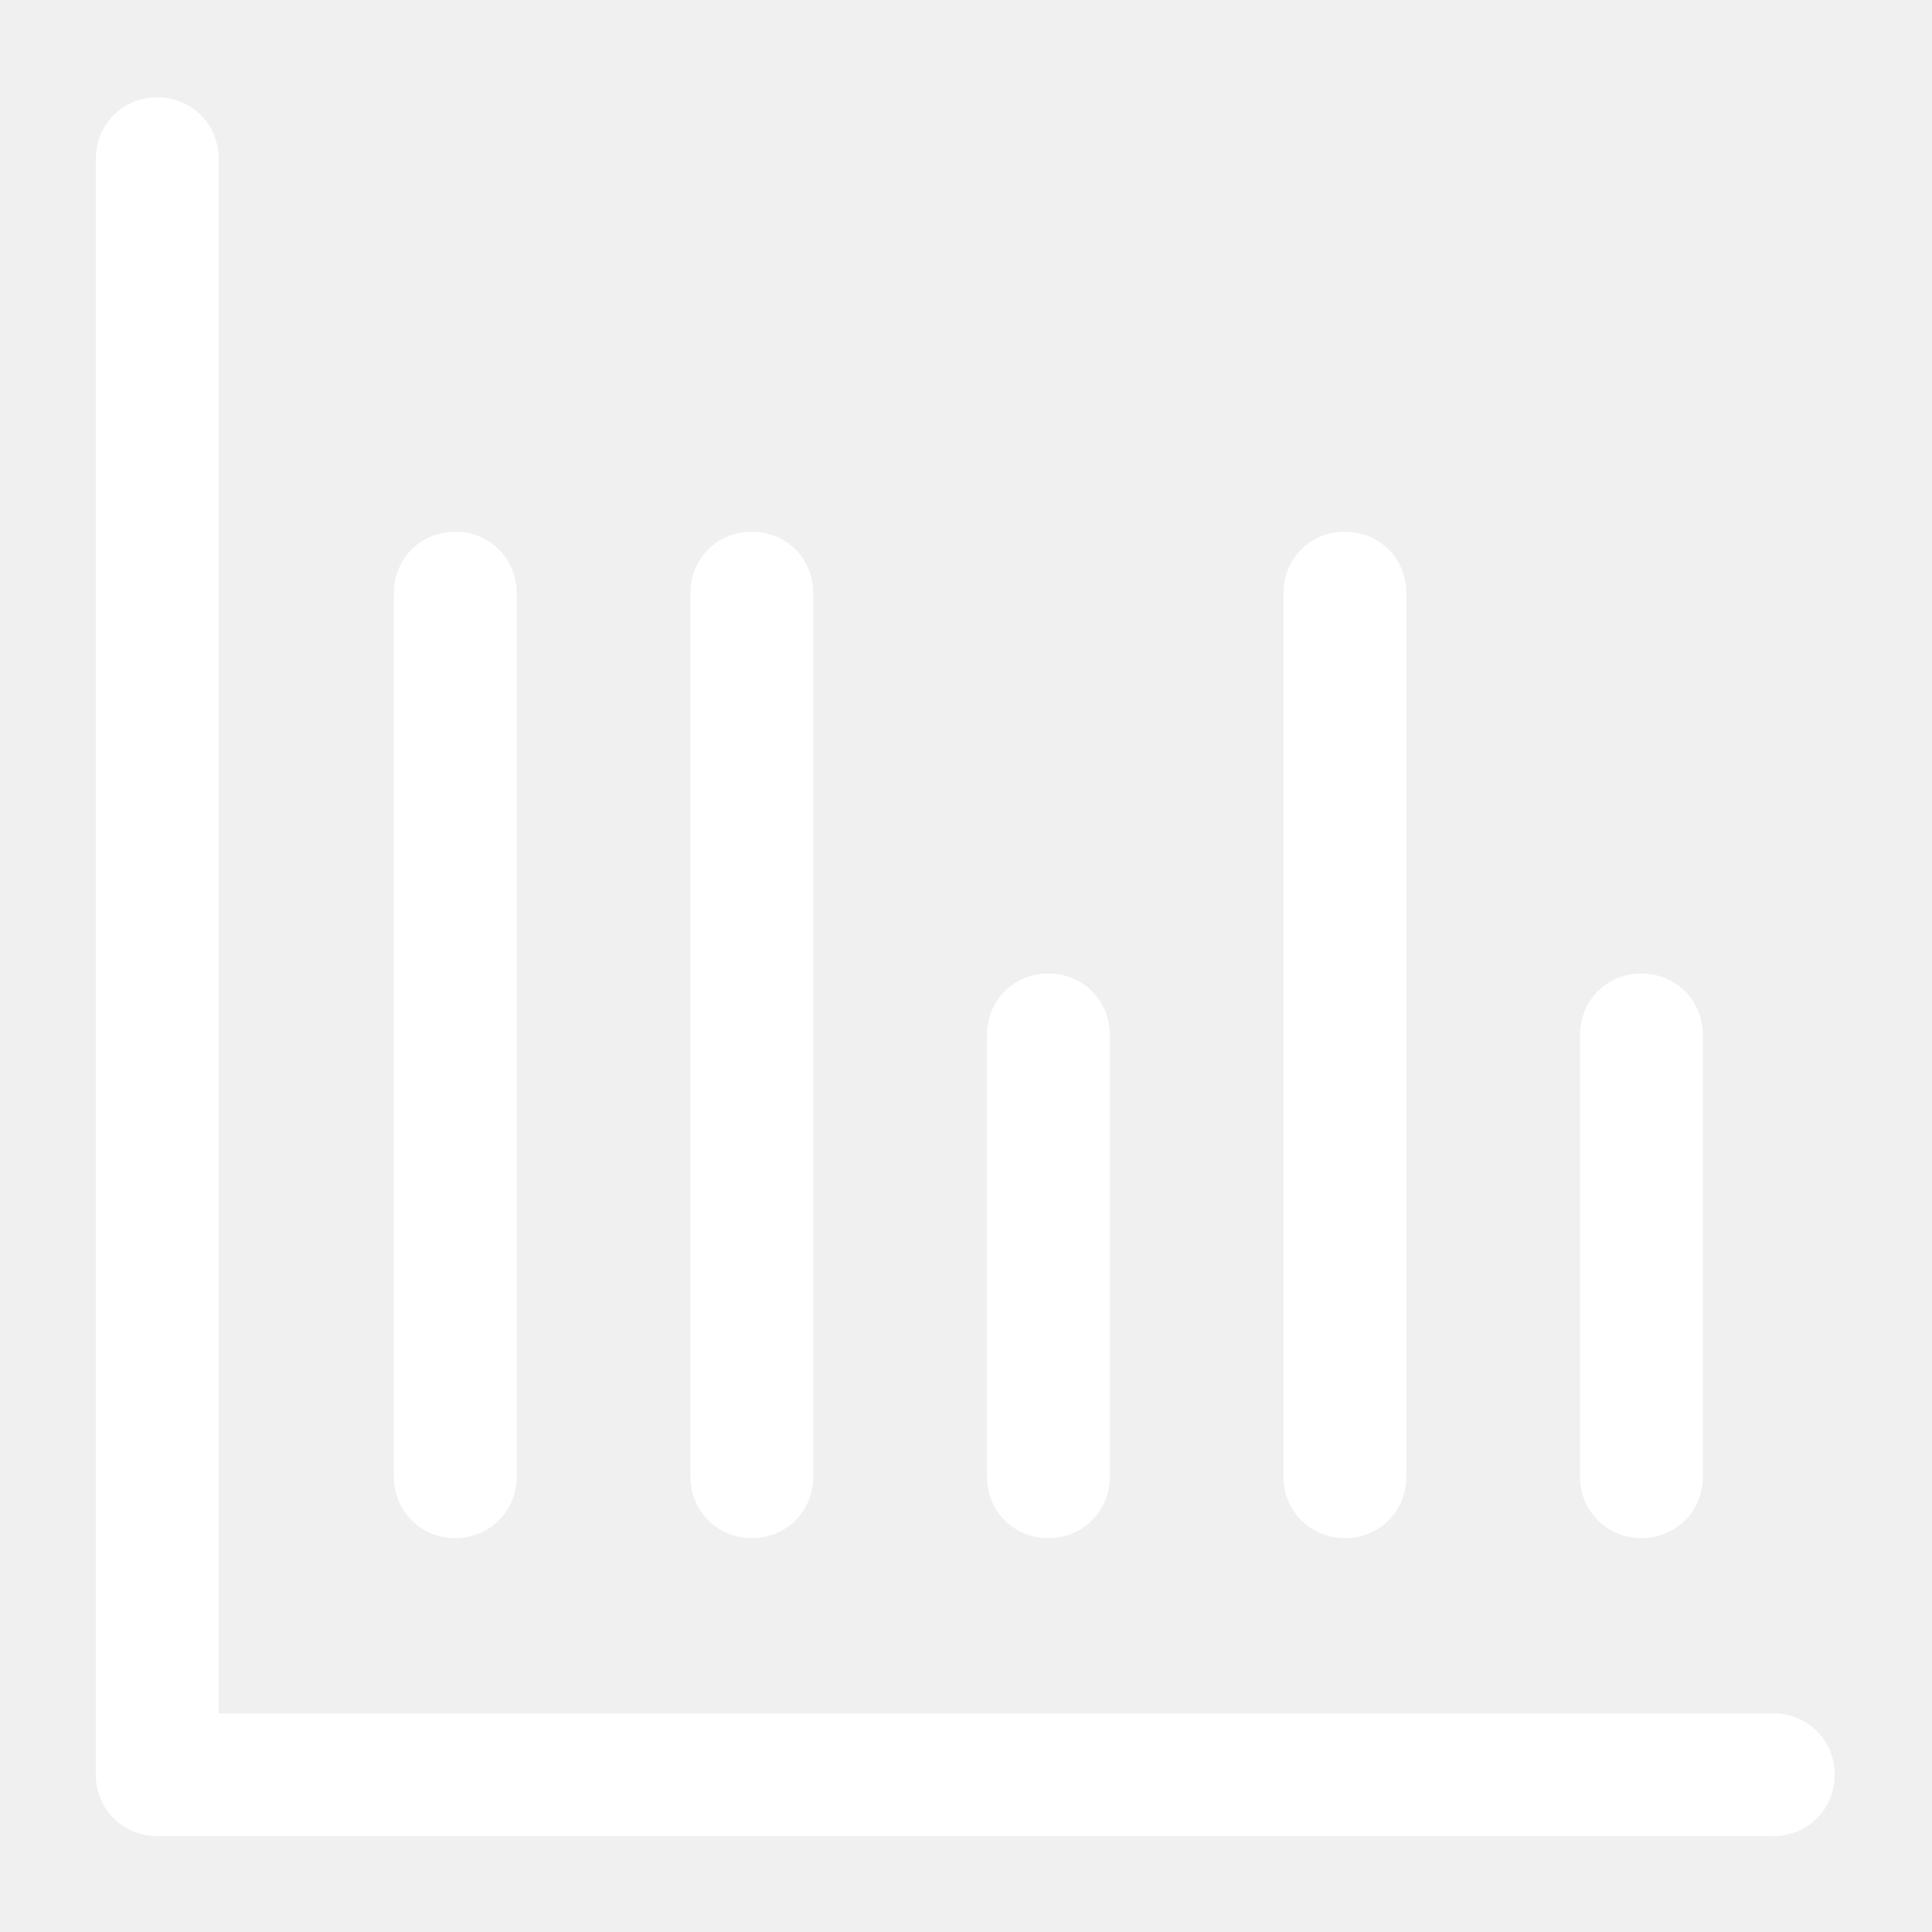
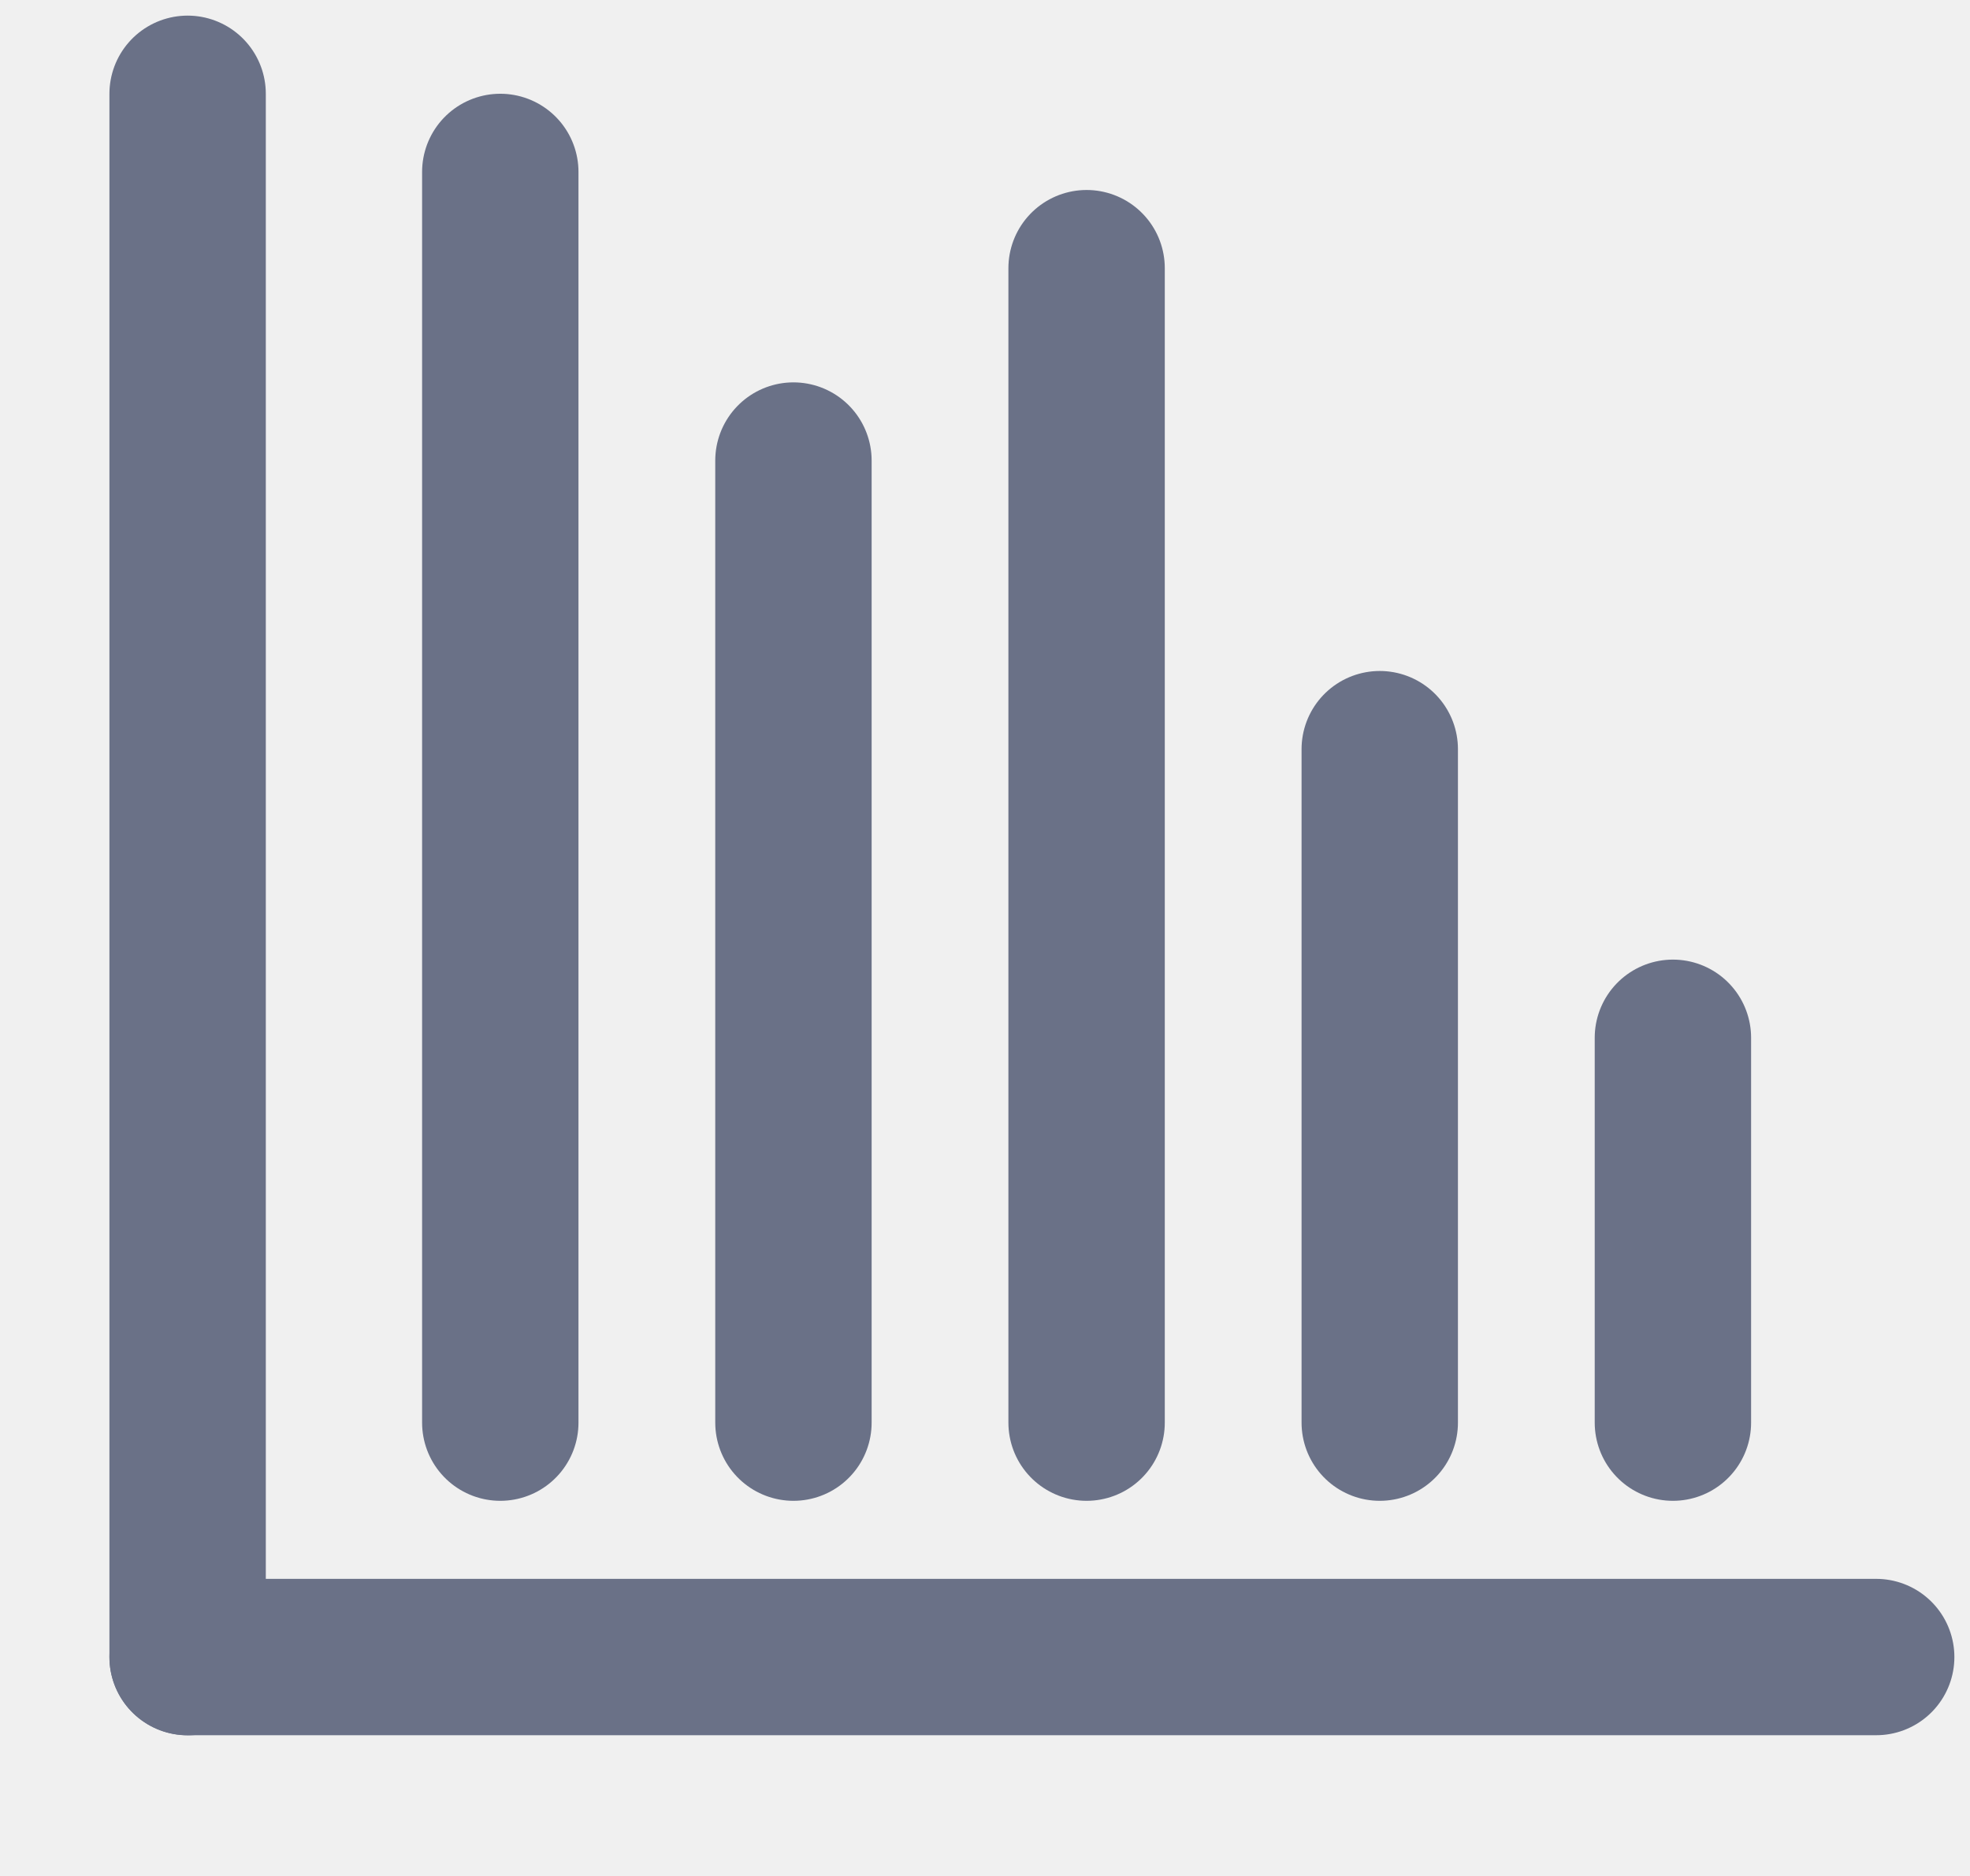
- <svg xmlns="http://www.w3.org/2000/svg" version="1.1" viewBox="0 0 129 129" enable-background="new 0 0 129 129" width="512px" height="512px">
-   <g>
-     <g>
-       <path d="M118.4,114.4H14.6V10.6c0-2.3-1.8-4.1-4.1-4.1s-4.1,1.8-4.1,4.1v107.9c0,2.3,1.8,4.1,4.1,4.1h107.9c2.3,0,4.1-1.8,4.1-4.1    S120.7,114.4,118.4,114.4z" fill="#FFFFFF" />
-       <path d="m54.3,98.6v-59c0-2.3-1.8-4.1-4.1-4.1-2.3,0-4.1,1.8-4.1,4.1v59c0,2.3 1.8,4.1 4.1,4.1 2.3,1.42109e-14 4.1-1.8 4.1-4.1z" fill="#FFFFFF" />
-       <path d="m34.5,98.6v-59c0-2.3-1.8-4.1-4.1-4.1s-4.1,1.8-4.1,4.1v59c0,2.3 1.8,4.1 4.1,4.1s4.1-1.8 4.1-4.1z" fill="#FFFFFF" />
-       <path d="m93.9,98.6v-59c0-2.3-1.8-4.1-4.1-4.1s-4.1,1.8-4.1,4.1v59c0,2.3 1.8,4.1 4.1,4.1s4.1-1.8 4.1-4.1z" fill="#FFFFFF" />
-       <path d="m113.7,98.6v-29.5c0-2.3-1.8-4.1-4.1-4.1-2.3,0-4.1,1.8-4.1,4.1v29.5c0,2.3 1.8,4.1 4.1,4.1 2.3,1.42109e-14 4.1-1.8 4.1-4.1z" fill="#FFFFFF" />
-       <path d="m74.1,98.6v-29.5c0-2.3-1.8-4.1-4.1-4.1s-4.1,1.8-4.1,4.1v29.5c0,2.3 1.8,4.1 4.1,4.1s4.1-1.8 4.1-4.1z" fill="#FFFFFF" />
-     </g>
-   </g>
+ <svg xmlns="http://www.w3.org/2000/svg" width="21" height="20" viewBox="0 0 21 20" fill="none">
+   <path d="M2 1L2 9.333L2 17.667" stroke="#6A7187" stroke-width="1.667" stroke-linecap="round" stroke-linejoin="round" />
+   <path d="M20 17.666H10.333L2 17.666" stroke="#6A7187" stroke-width="1.667" stroke-linecap="round" stroke-linejoin="round" />
+   <path d="M5.333 1.833V15.167M8.458 4.91V15.167M11.583 2.859V15.167M14.708 7.987V15.167M17.833 11.064V15.167" stroke="#6A7187" stroke-width="1.667" stroke-linecap="round" stroke-linejoin="round" />
</svg>
